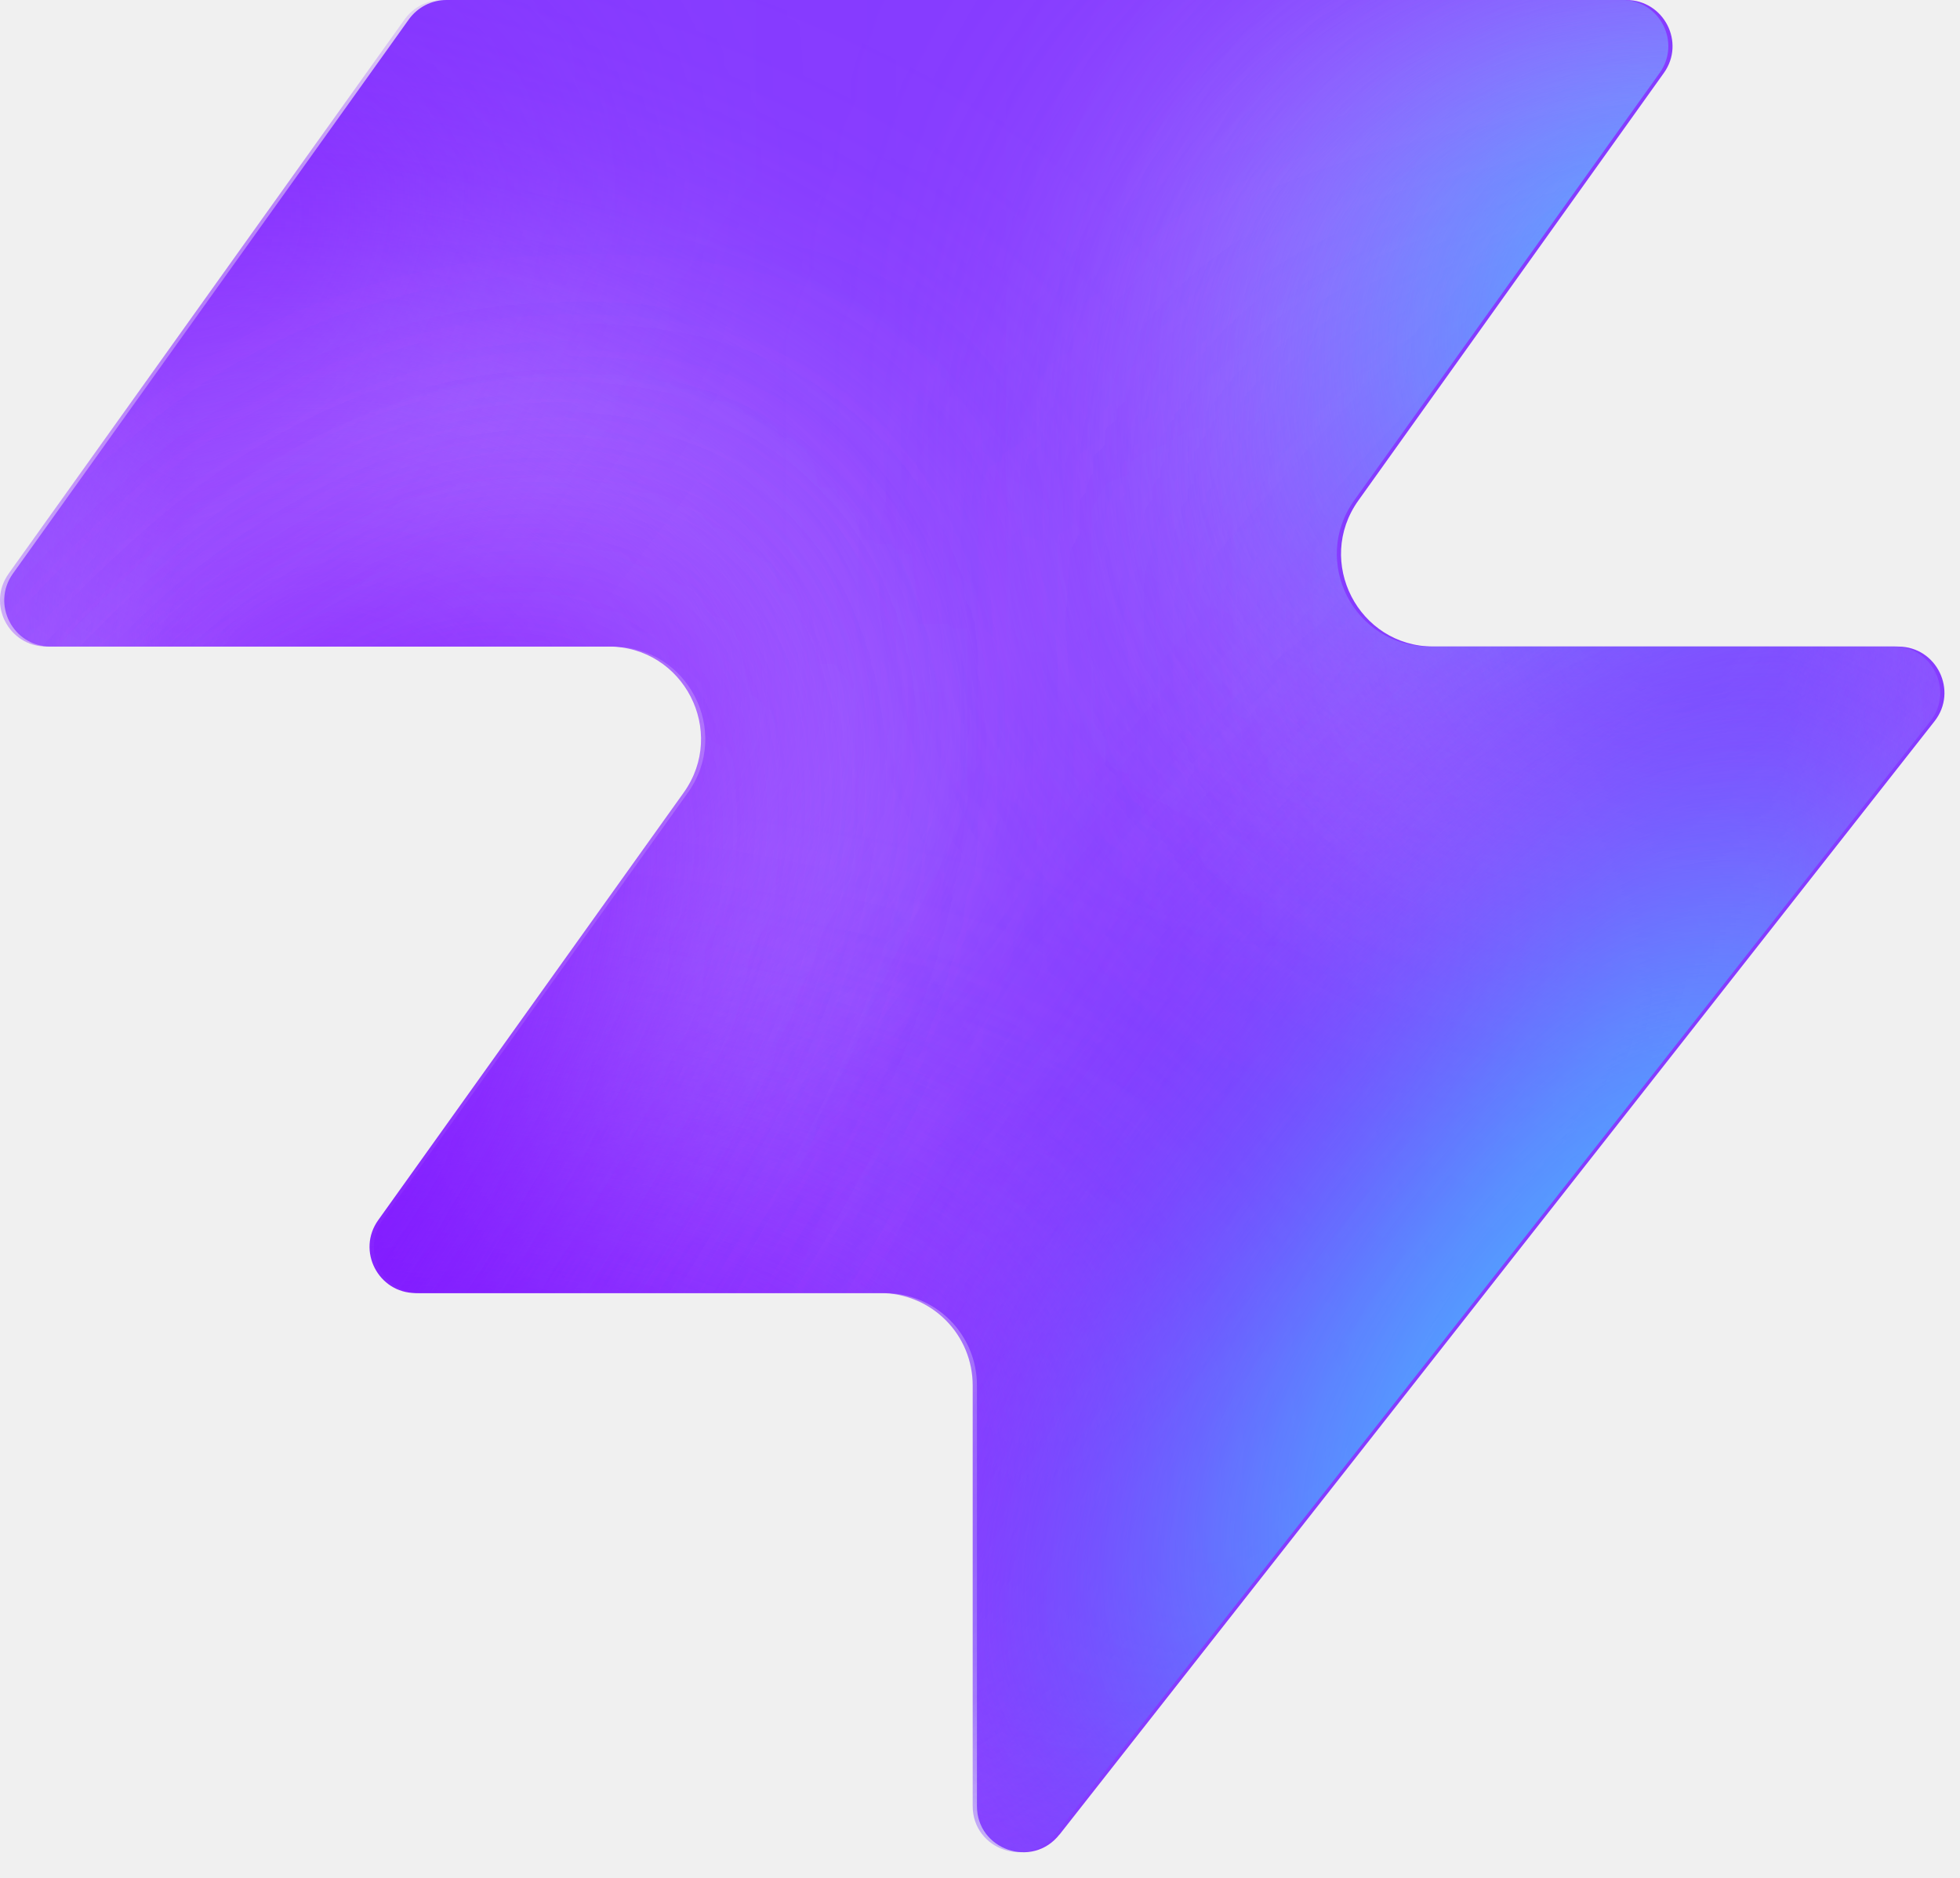
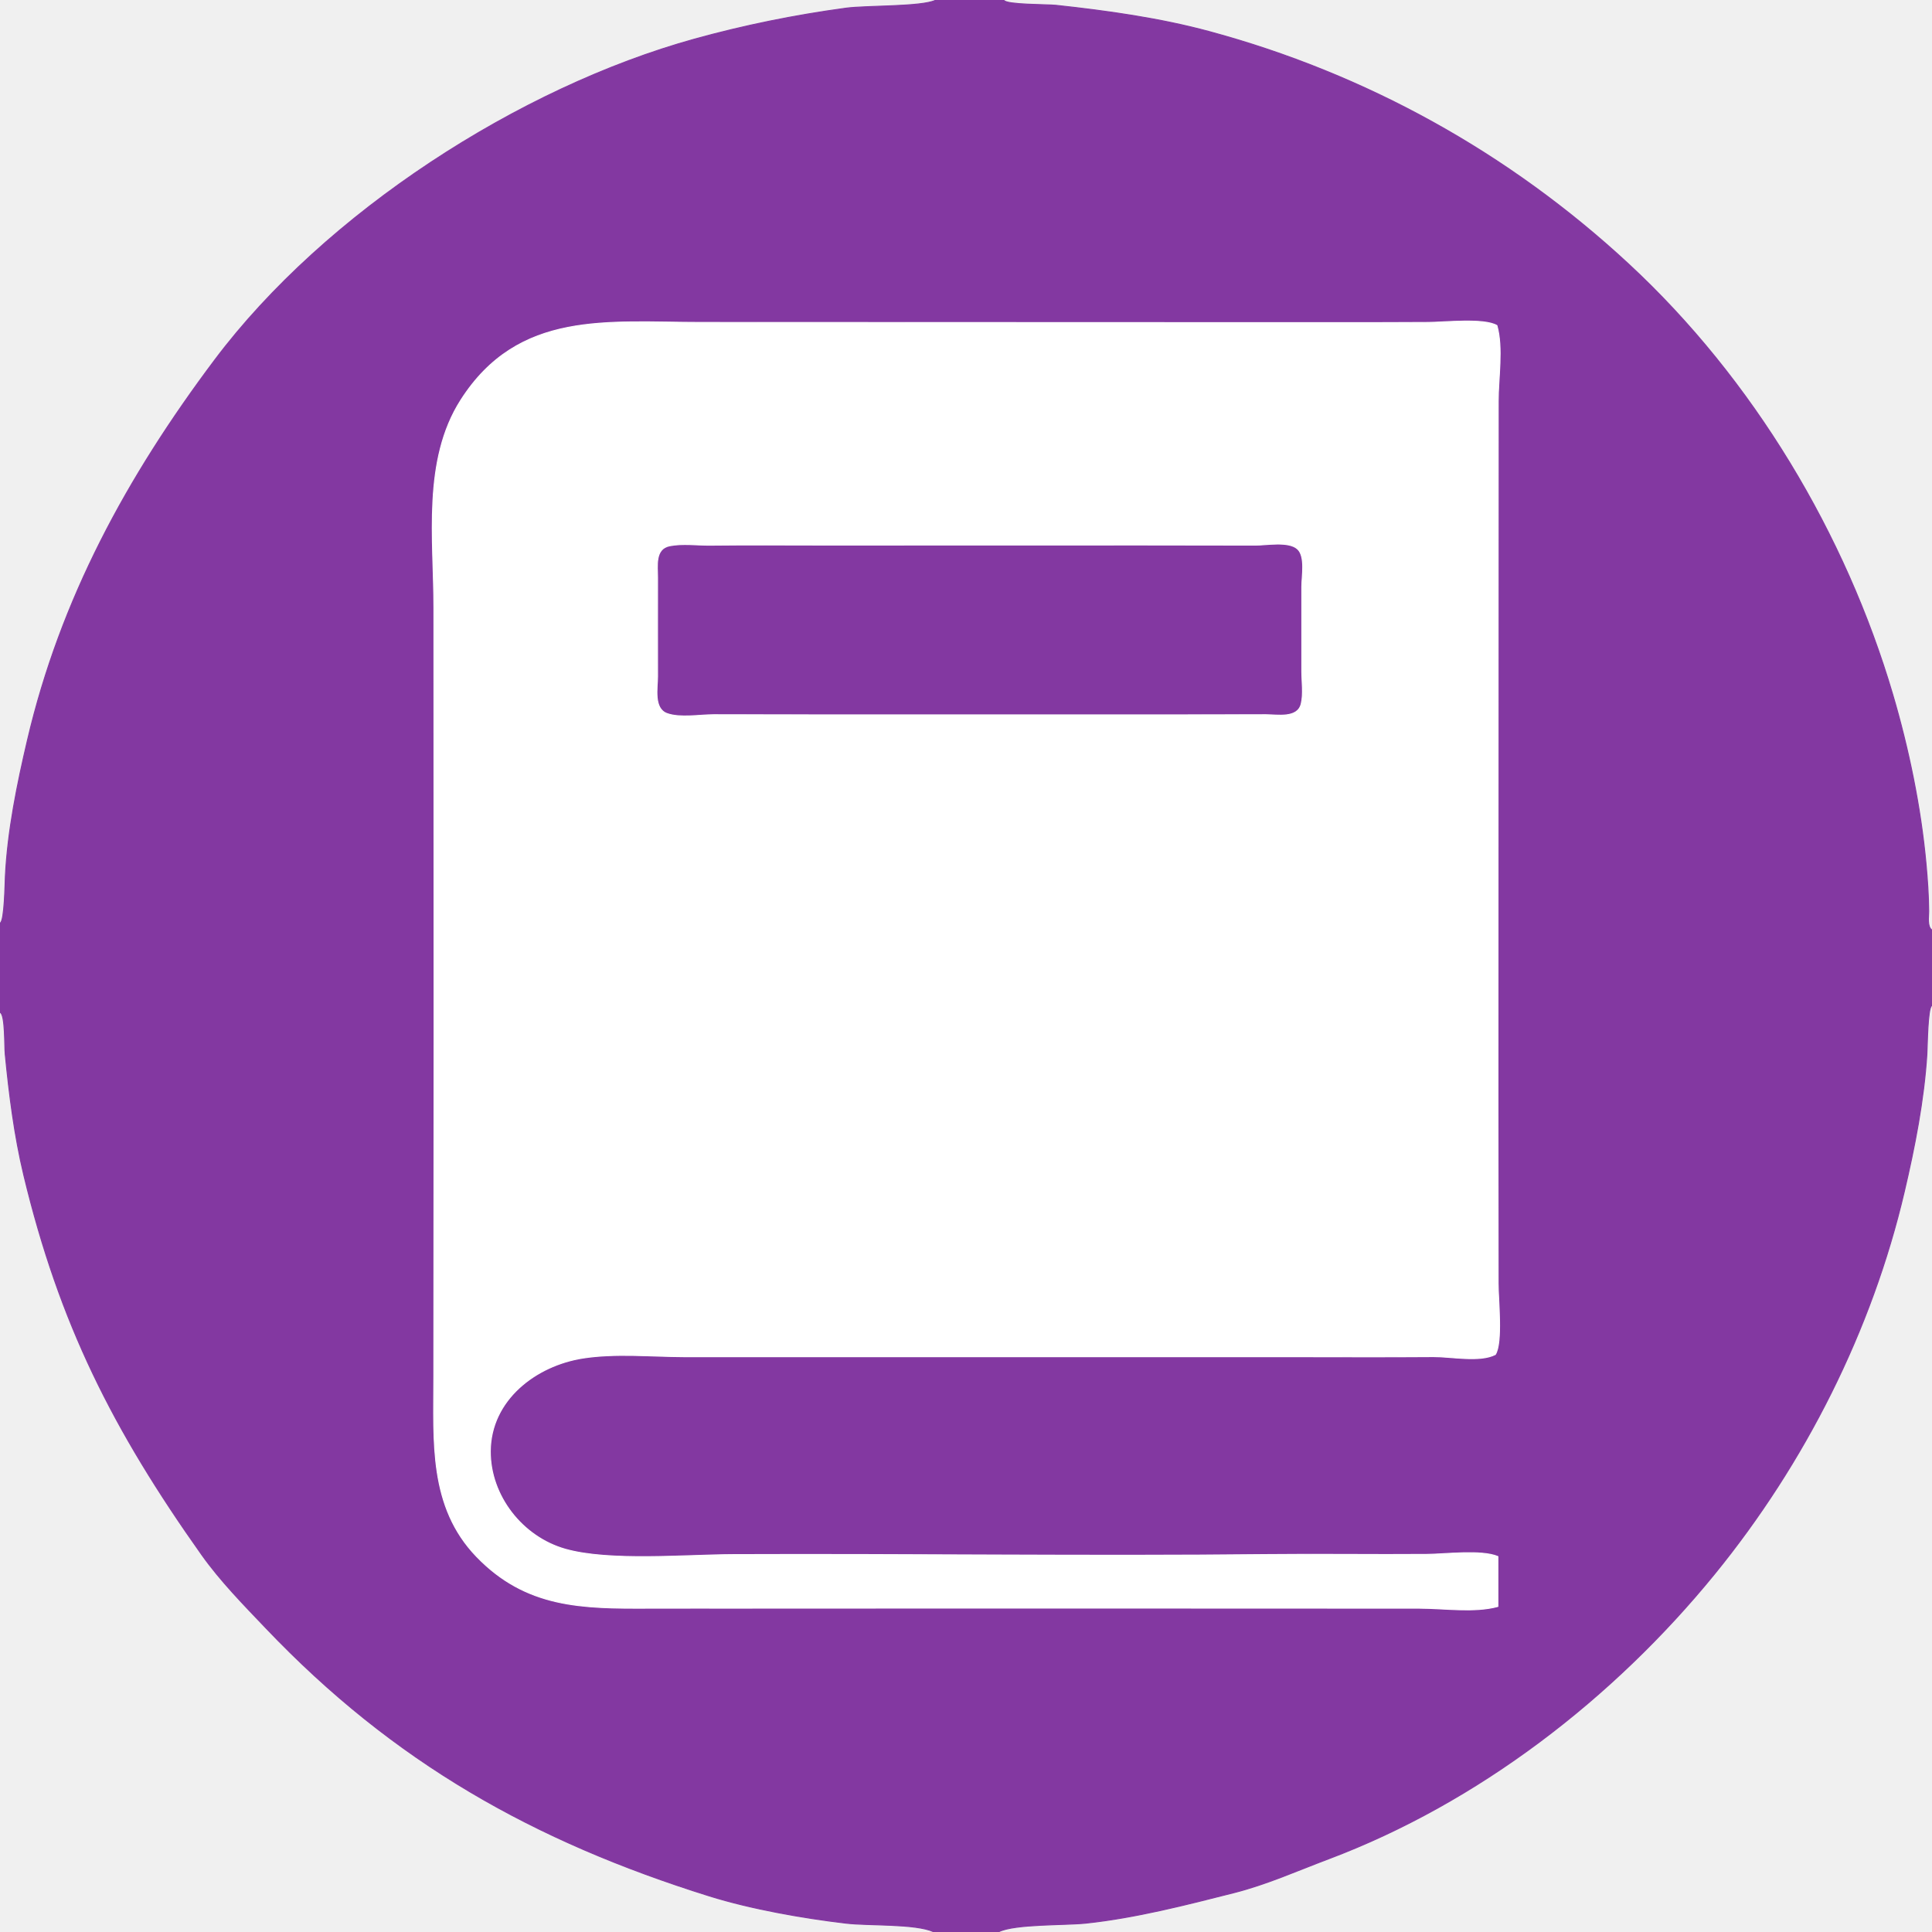
- <svg xmlns="http://www.w3.org/2000/svg" width="48" height="46" fill="none" viewBox="0 0 48 46">
-   <path fill="#863bff" d="M25.946 44.938c-.664.845-2.021.375-2.021-.698V33.937a2.26 2.26 0 0 0-2.262-2.262H10.287c-.92 0-1.456-1.04-.92-1.788l7.48-10.471c1.07-1.497 0-3.578-1.842-3.578H1.237c-.92 0-1.456-1.04-.92-1.788L10.013.474c.214-.297.556-.474.92-.474h28.894c.92 0 1.456 1.04.92 1.788l-7.48 10.471c-1.07 1.498 0 3.579 1.842 3.579h11.377c.943 0 1.473 1.088.89 1.83L25.947 44.94z" style="fill:#863bff;fill:color(display-p3 .525 .23 1);fill-opacity:1" />
-   <mask id="a" width="48" height="46" x="0" y="0" maskUnits="userSpaceOnUse" style="mask-type:alpha">
-     <path fill="#000" d="M25.842 44.938c-.664.844-2.021.375-2.021-.698V33.937a2.26 2.26 0 0 0-2.262-2.262H10.183c-.92 0-1.456-1.04-.92-1.788l7.48-10.471c1.07-1.498 0-3.579-1.842-3.579H1.133c-.92 0-1.456-1.04-.92-1.787L9.91.473c.214-.297.556-.474.92-.474h28.894c.92 0 1.456 1.04.92 1.788l-7.48 10.471c-1.07 1.498 0 3.578 1.842 3.578h11.377c.943 0 1.473 1.088.89 1.832L25.843 44.94z" style="fill:#000;fill-opacity:1" />
-   </mask>
-   <g mask="url(#a)">
-     <g filter="url(#b)">
-       <ellipse cx="5.508" cy="14.704" fill="#ede6ff" rx="5.508" ry="14.704" style="fill:#ede6ff;fill:color(display-p3 .927 .903 1);fill-opacity:1" transform="matrix(.00324 1 1 -.00324 -4.47 31.516)" />
-     </g>
-     <g filter="url(#c)">
-       <ellipse cx="10.399" cy="29.851" fill="#ede6ff" rx="10.399" ry="29.851" style="fill:#ede6ff;fill:color(display-p3 .927 .903 1);fill-opacity:1" transform="matrix(.00324 1 1 -.00324 -39.328 7.883)" />
-     </g>
-     <g filter="url(#d)">
-       <ellipse cx="5.508" cy="30.487" fill="#7e14ff" rx="5.508" ry="30.487" style="fill:#7e14ff;fill:color(display-p3 .492 .077 1);fill-opacity:1" transform="rotate(89.814 -25.913 -14.639)scale(1 -1)" />
-     </g>
-     <g filter="url(#e)">
-       <ellipse cx="5.508" cy="30.599" fill="#7e14ff" rx="5.508" ry="30.599" style="fill:#7e14ff;fill:color(display-p3 .492 .077 1);fill-opacity:1" transform="rotate(89.814 -32.644 -3.334)scale(1 -1)" />
-     </g>
-     <g filter="url(#f)">
-       <ellipse cx="5.508" cy="30.599" fill="#7e14ff" rx="5.508" ry="30.599" style="fill:#7e14ff;fill:color(display-p3 .492 .077 1);fill-opacity:1" transform="matrix(.00324 1 1 -.00324 -34.34 30.47)" />
-     </g>
-     <g filter="url(#g)">
-       <ellipse cx="14.072" cy="22.078" fill="#ede6ff" rx="14.072" ry="22.078" style="fill:#ede6ff;fill:color(display-p3 .927 .903 1);fill-opacity:1" transform="rotate(93.35 24.506 48.493)scale(-1 1)" />
-     </g>
-     <g filter="url(#h)">
-       <ellipse cx="3.47" cy="21.501" fill="#7e14ff" rx="3.47" ry="21.501" style="fill:#7e14ff;fill:color(display-p3 .492 .077 1);fill-opacity:1" transform="rotate(89.009 28.708 47.59)scale(-1 1)" />
-     </g>
-     <g filter="url(#i)">
-       <ellipse cx="3.47" cy="21.501" fill="#7e14ff" rx="3.47" ry="21.501" style="fill:#7e14ff;fill:color(display-p3 .492 .077 1);fill-opacity:1" transform="rotate(89.009 28.708 47.59)scale(-1 1)" />
-     </g>
-     <g filter="url(#j)">
-       <ellipse cx=".387" cy="8.972" fill="#7e14ff" rx="4.407" ry="29.108" style="fill:#7e14ff;fill:color(display-p3 .492 .077 1);fill-opacity:1" transform="rotate(39.51 .387 8.972)" />
-     </g>
-     <g filter="url(#k)">
-       <ellipse cx="47.523" cy="-6.092" fill="#7e14ff" rx="4.407" ry="29.108" style="fill:#7e14ff;fill:color(display-p3 .492 .077 1);fill-opacity:1" transform="rotate(37.892 47.523 -6.092)" />
-     </g>
-     <g filter="url(#l)">
-       <ellipse cx="41.412" cy="6.333" fill="#47bfff" rx="5.971" ry="9.665" style="fill:#47bfff;fill:color(display-p3 .28 .748 1);fill-opacity:1" transform="rotate(37.892 41.412 6.333)" />
-     </g>
-     <g filter="url(#m)">
-       <ellipse cx="-1.879" cy="38.332" fill="#7e14ff" rx="4.407" ry="29.108" style="fill:#7e14ff;fill:color(display-p3 .492 .077 1);fill-opacity:1" transform="rotate(37.892 -1.88 38.332)" />
-     </g>
-     <g filter="url(#n)">
-       <ellipse cx="-1.879" cy="38.332" fill="#7e14ff" rx="4.407" ry="29.108" style="fill:#7e14ff;fill:color(display-p3 .492 .077 1);fill-opacity:1" transform="rotate(37.892 -1.88 38.332)" />
-     </g>
-     <g filter="url(#o)">
-       <ellipse cx="35.651" cy="29.907" fill="#7e14ff" rx="4.407" ry="29.108" style="fill:#7e14ff;fill:color(display-p3 .492 .077 1);fill-opacity:1" transform="rotate(37.892 35.651 29.907)" />
-     </g>
-     <g filter="url(#p)">
-       <ellipse cx="38.418" cy="32.4" fill="#47bfff" rx="5.971" ry="15.297" style="fill:#47bfff;fill:color(display-p3 .28 .748 1);fill-opacity:1" transform="rotate(37.892 38.418 32.4)" />
-     </g>
-   </g>
-   <defs>
-     <filter id="b" width="60.045" height="41.654" x="-19.77" y="16.149" color-interpolation-filters="sRGB" filterUnits="userSpaceOnUse">
-       <feFlood flood-opacity="0" result="BackgroundImageFix" />
-       <feBlend in="SourceGraphic" in2="BackgroundImageFix" result="shape" />
-       <feGaussianBlur result="effect1_foregroundBlur_2002_17158" stdDeviation="7.659" />
-     </filter>
-     <filter id="c" width="90.34" height="51.437" x="-54.613" y="-7.533" color-interpolation-filters="sRGB" filterUnits="userSpaceOnUse">
-       <feFlood flood-opacity="0" result="BackgroundImageFix" />
-       <feBlend in="SourceGraphic" in2="BackgroundImageFix" result="shape" />
-       <feGaussianBlur result="effect1_foregroundBlur_2002_17158" stdDeviation="7.659" />
-     </filter>
-     <filter id="d" width="79.355" height="29.4" x="-49.64" y="2.03" color-interpolation-filters="sRGB" filterUnits="userSpaceOnUse">
-       <feFlood flood-opacity="0" result="BackgroundImageFix" />
-       <feBlend in="SourceGraphic" in2="BackgroundImageFix" result="shape" />
-       <feGaussianBlur result="effect1_foregroundBlur_2002_17158" stdDeviation="4.596" />
-     </filter>
-     <filter id="e" width="79.579" height="29.4" x="-45.045" y="20.029" color-interpolation-filters="sRGB" filterUnits="userSpaceOnUse">
-       <feFlood flood-opacity="0" result="BackgroundImageFix" />
-       <feBlend in="SourceGraphic" in2="BackgroundImageFix" result="shape" />
-       <feGaussianBlur result="effect1_foregroundBlur_2002_17158" stdDeviation="4.596" />
-     </filter>
-     <filter id="f" width="79.579" height="29.4" x="-43.513" y="21.178" color-interpolation-filters="sRGB" filterUnits="userSpaceOnUse">
-       <feFlood flood-opacity="0" result="BackgroundImageFix" />
-       <feBlend in="SourceGraphic" in2="BackgroundImageFix" result="shape" />
-       <feGaussianBlur result="effect1_foregroundBlur_2002_17158" stdDeviation="4.596" />
-     </filter>
-     <filter id="g" width="74.749" height="58.852" x="15.756" y="-17.901" color-interpolation-filters="sRGB" filterUnits="userSpaceOnUse">
-       <feFlood flood-opacity="0" result="BackgroundImageFix" />
-       <feBlend in="SourceGraphic" in2="BackgroundImageFix" result="shape" />
-       <feGaussianBlur result="effect1_foregroundBlur_2002_17158" stdDeviation="7.659" />
-     </filter>
-     <filter id="h" width="61.377" height="25.362" x="23.548" y="2.284" color-interpolation-filters="sRGB" filterUnits="userSpaceOnUse">
-       <feFlood flood-opacity="0" result="BackgroundImageFix" />
-       <feBlend in="SourceGraphic" in2="BackgroundImageFix" result="shape" />
-       <feGaussianBlur result="effect1_foregroundBlur_2002_17158" stdDeviation="4.596" />
-     </filter>
-     <filter id="i" width="61.377" height="25.362" x="23.548" y="2.284" color-interpolation-filters="sRGB" filterUnits="userSpaceOnUse">
-       <feFlood flood-opacity="0" result="BackgroundImageFix" />
-       <feBlend in="SourceGraphic" in2="BackgroundImageFix" result="shape" />
-       <feGaussianBlur result="effect1_foregroundBlur_2002_17158" stdDeviation="4.596" />
-     </filter>
-     <filter id="j" width="56.045" height="63.649" x="-27.636" y="-22.853" color-interpolation-filters="sRGB" filterUnits="userSpaceOnUse">
-       <feFlood flood-opacity="0" result="BackgroundImageFix" />
-       <feBlend in="SourceGraphic" in2="BackgroundImageFix" result="shape" />
-       <feGaussianBlur result="effect1_foregroundBlur_2002_17158" stdDeviation="4.596" />
-     </filter>
-     <filter id="k" width="54.814" height="64.646" x="20.116" y="-38.415" color-interpolation-filters="sRGB" filterUnits="userSpaceOnUse">
-       <feFlood flood-opacity="0" result="BackgroundImageFix" />
-       <feBlend in="SourceGraphic" in2="BackgroundImageFix" result="shape" />
-       <feGaussianBlur result="effect1_foregroundBlur_2002_17158" stdDeviation="4.596" />
-     </filter>
-     <filter id="l" width="33.541" height="35.313" x="24.641" y="-11.323" color-interpolation-filters="sRGB" filterUnits="userSpaceOnUse">
-       <feFlood flood-opacity="0" result="BackgroundImageFix" />
-       <feBlend in="SourceGraphic" in2="BackgroundImageFix" result="shape" />
-       <feGaussianBlur result="effect1_foregroundBlur_2002_17158" stdDeviation="4.596" />
-     </filter>
-     <filter id="m" width="54.814" height="64.646" x="-29.286" y="6.009" color-interpolation-filters="sRGB" filterUnits="userSpaceOnUse">
-       <feFlood flood-opacity="0" result="BackgroundImageFix" />
-       <feBlend in="SourceGraphic" in2="BackgroundImageFix" result="shape" />
-       <feGaussianBlur result="effect1_foregroundBlur_2002_17158" stdDeviation="4.596" />
-     </filter>
-     <filter id="n" width="54.814" height="64.646" x="-29.286" y="6.009" color-interpolation-filters="sRGB" filterUnits="userSpaceOnUse">
-       <feFlood flood-opacity="0" result="BackgroundImageFix" />
-       <feBlend in="SourceGraphic" in2="BackgroundImageFix" result="shape" />
-       <feGaussianBlur result="effect1_foregroundBlur_2002_17158" stdDeviation="4.596" />
-     </filter>
-     <filter id="o" width="54.814" height="64.646" x="8.244" y="-2.416" color-interpolation-filters="sRGB" filterUnits="userSpaceOnUse">
-       <feFlood flood-opacity="0" result="BackgroundImageFix" />
-       <feBlend in="SourceGraphic" in2="BackgroundImageFix" result="shape" />
-       <feGaussianBlur result="effect1_foregroundBlur_2002_17158" stdDeviation="4.596" />
-     </filter>
-     <filter id="p" width="39.409" height="43.623" x="18.713" y="10.588" color-interpolation-filters="sRGB" filterUnits="userSpaceOnUse">
-       <feFlood flood-opacity="0" result="BackgroundImageFix" />
-       <feBlend in="SourceGraphic" in2="BackgroundImageFix" result="shape" />
-       <feGaussianBlur result="effect1_foregroundBlur_2002_17158" stdDeviation="4.596" />
-     </filter>
-   </defs>
+ <svg xmlns="http://www.w3.org/2000/svg" viewBox="0 0 500 500" width="500" height="500">
+   <path d="M242.07 0.08C247.99 0.08 253.9 0.08 259.82 0.08C260.43 1.25 271 1.13 273.29 1.37C286.66 2.82 300.16 4.71 313 8.18C353.4 19.1 390.38 39.5 421.43 68.28C453.77 98.24 477.62 138.31 489.84 179.74C493.94 193.65 497.11 208.85 498.46 223.58C498.83 227.64 499.13 231.76 499.15 235.84C499.15 237.32 498.73 239.71 499.92 240.65C499.92 247.18 499.92 253.72 499.92 260.26C498.87 260.92 498.81 270.72 498.68 272.83C497.93 284.72 495.52 296.95 492.82 308.44C484.42 344.25 467.18 378.57 443.7 407.38C417.49 439.54 382.48 466.52 343.84 481.07C335.76 484.11 327.82 487.68 319.34 489.83C306.88 492.99 293.95 496.33 281.05 497.71C275.67 498.28 262.64 497.88 258.5 499.92C252.86 499.92 247.22 499.92 241.58 499.92C236.87 497.79 224.77 498.41 218.95 497.72C207.74 496.4 194.31 494.03 183.56 490.67C138.24 476.5 101.96 456.13 68.82 421.34C63.09 415.33 57.02 409.15 52.21 402.37C29.24 369.96 15.42 342.64 6.16 304.12C3.71 293.92 2.37 283.26 1.35 272.83C1.14 270.69 1.37 262.71 0.08 262.03C0.08 254.31 0.08 246.58 0.08 238.86C1.16 238.26 1.29 228.83 1.39 226.71C1.97 214.98 4.45 202.89 7.11 191.55C15.68 154.99 32.87 123.42 55.54 93.21C84.3 54.9 134.58 22.63 179.7 10.13C192.47 6.59 205.65 3.91 218.95 2.11C224.18 1.41 238.46 1.79 242.07 0.08ZM387.4 84.25C384.03 82.28 373.86 83.43 369.63 83.45C354.87 83.53 340.11 83.5 325.34 83.5C277.4 83.5 229.45 83.47 181.51 83.45C157.31 83.45 134.2 80.2 119.28 103.53C109.29 119.16 112.3 139.63 112.3 157.31C112.3 194.29 112.34 231.28 112.34 268.26C112.34 297.64 112.28 327.02 112.28 356.39C112.28 373.05 110.92 389.98 123.38 402.87C136.18 416.11 150.54 416.27 167.81 416.2C175.57 416.17 183.33 416.2 191.1 416.19C236 416.15 280.9 416.16 325.8 416.18C339.65 416.19 353.5 416.2 367.35 416.2C373.76 416.2 381.48 417.42 387.65 415.75C387.65 411.44 387.65 407.14 387.65 402.83C383.36 401.03 374.08 402.24 369.18 402.28C355.33 402.39 341.48 402.17 327.63 402.32C281.67 402.81 235.69 402.14 189.73 402.33C177.44 402.38 157.74 404.16 146.35 400.95C135.13 397.79 126.82 387.06 126.89 375.57C126.97 362.31 138.62 353.37 150.9 351.46C159.27 350.16 168.49 351.08 176.94 351.11C181.05 351.12 185.16 351.11 189.27 351.11C236.61 351.12 283.94 351.1 331.28 351.11C344.52 351.11 357.76 351.19 371 351.09C375.54 351.06 382.94 352.61 386.99 350.54C388.93 347.49 387.71 336.25 387.71 332.19C387.71 316.21 387.67 300.23 387.67 284.25C387.67 238.28 387.71 192.31 387.71 146.35C387.71 132.19 387.73 118.04 387.73 103.88C387.73 97.87 389.05 90.01 387.4 84.25ZM173.34 141.24C176.65 140.59 180.43 141.13 183.79 141.09C193.53 140.98 203.27 141.06 213.01 141.06C240.56 141.06 268.11 141.04 295.66 141.04C305.4 141.04 315.14 141.05 324.89 141.08C327.76 141.09 333.47 139.99 335.78 142.06C337.93 143.98 336.9 149.26 336.91 151.83C336.93 159.13 336.93 166.44 336.91 173.74C336.91 176.4 337.39 179.61 336.75 182.19C335.79 186.01 330.56 184.97 327.63 184.97C318.04 184.98 308.45 185.01 298.86 185.01C269.48 185.01 240.11 185 210.73 185C202.05 185 193.38 184.97 184.7 184.97C181.12 184.97 176.02 185.89 172.63 184.67C169.08 183.39 170.16 178.02 170.17 175.11C170.18 166.59 170.14 158.07 170.17 149.54C170.18 146.52 169.38 142.01 173.34 141.24Z" fill="#8338a1" fill-rule="evenodd" stroke="#8338a1" stroke-width="0.25" stroke-linejoin="round" />
+   <path d="M387.4 84.25C389.05 90.01 387.73 97.87 387.73 103.88C387.73 118.04 387.71 132.19 387.71 146.35C387.71 192.31 387.67 238.28 387.67 284.25C387.67 300.23 387.71 316.21 387.71 332.19C387.71 336.25 388.93 347.49 386.99 350.54C382.94 352.61 375.54 351.06 371 351.09C357.76 351.19 344.52 351.11 331.28 351.11C283.94 351.1 236.61 351.12 189.27 351.11C185.16 351.11 181.05 351.12 176.94 351.11C168.49 351.08 159.27 350.16 150.9 351.46C138.62 353.37 126.97 362.31 126.89 375.57C126.82 387.06 135.13 397.79 146.35 400.95C157.74 404.16 177.44 402.38 189.73 402.33C235.69 402.14 281.67 402.81 327.63 402.32C341.48 402.17 355.33 402.39 369.18 402.28C374.08 402.24 383.36 401.03 387.65 402.83C387.65 407.14 387.65 411.44 387.65 415.75C381.48 417.42 373.76 416.2 367.35 416.2C353.5 416.2 339.65 416.19 325.8 416.18C280.9 416.16 236 416.15 191.1 416.19C183.33 416.2 175.57 416.17 167.81 416.2C150.54 416.27 136.18 416.11 123.38 402.87C110.92 389.98 112.28 373.05 112.28 356.39C112.28 327.02 112.34 297.64 112.34 268.26C112.34 231.28 112.3 194.29 112.3 157.31C112.3 139.63 109.29 119.16 119.28 103.53C134.2 80.2 157.31 83.45 181.51 83.45C229.45 83.47 277.4 83.5 325.34 83.5C340.11 83.5 354.87 83.53 369.63 83.45C373.86 83.43 384.03 82.28 387.4 84.25ZM173.34 141.24C169.38 142.01 170.18 146.52 170.17 149.54C170.14 158.07 170.18 166.59 170.17 175.11C170.16 178.02 169.08 183.39 172.63 184.67C176.02 185.89 181.12 184.97 184.7 184.97C193.38 184.97 202.05 185 210.73 185C240.11 185 269.48 185.01 298.86 185.01C308.45 185.01 318.04 184.98 327.63 184.97C330.56 184.97 335.79 186.01 336.75 182.19C337.39 179.61 336.91 176.4 336.91 173.74C336.93 166.44 336.93 159.13 336.91 151.83C336.9 149.26 337.93 143.98 335.78 142.06C333.47 139.99 327.76 141.09 324.89 141.08C315.14 141.05 305.4 141.04 295.66 141.04C268.11 141.04 240.56 141.06 213.01 141.06C203.27 141.06 193.53 140.98 183.79 141.09C180.43 141.13 176.65 140.59 173.34 141.24Z" fill="#ffffff" fill-rule="evenodd" stroke="#ffffff" stroke-width="0.25" stroke-linejoin="round" />
</svg>
